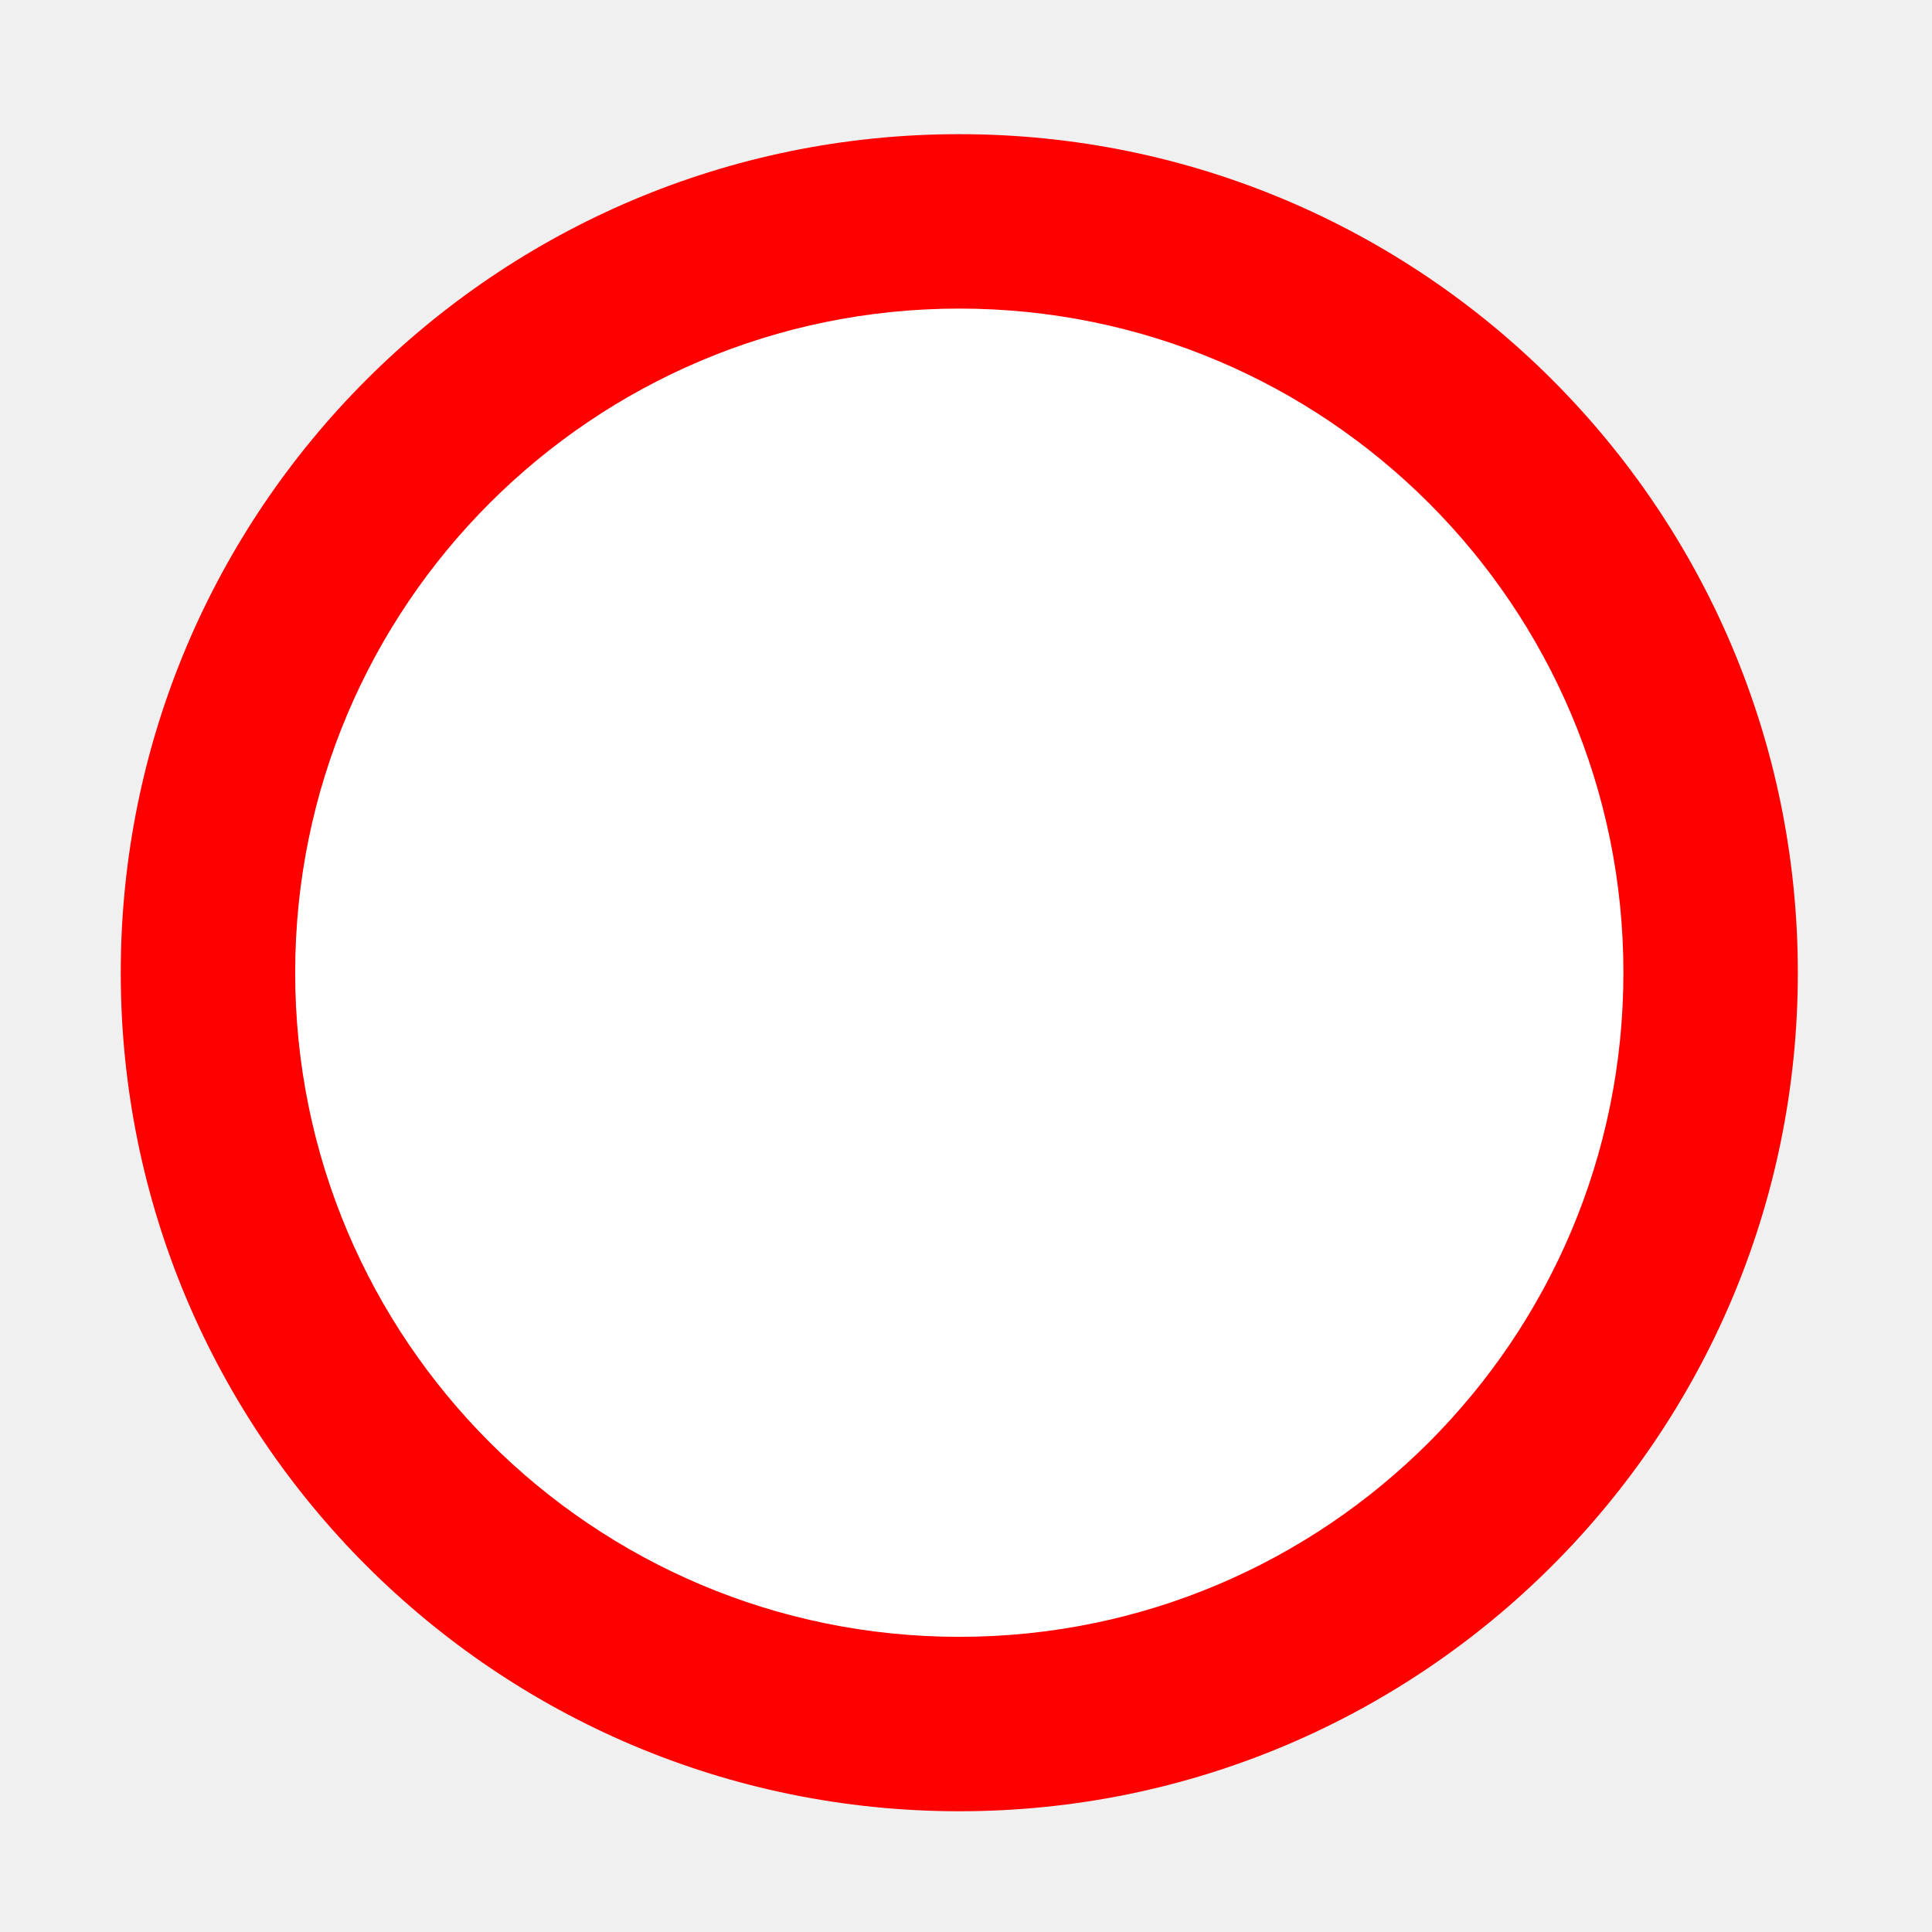
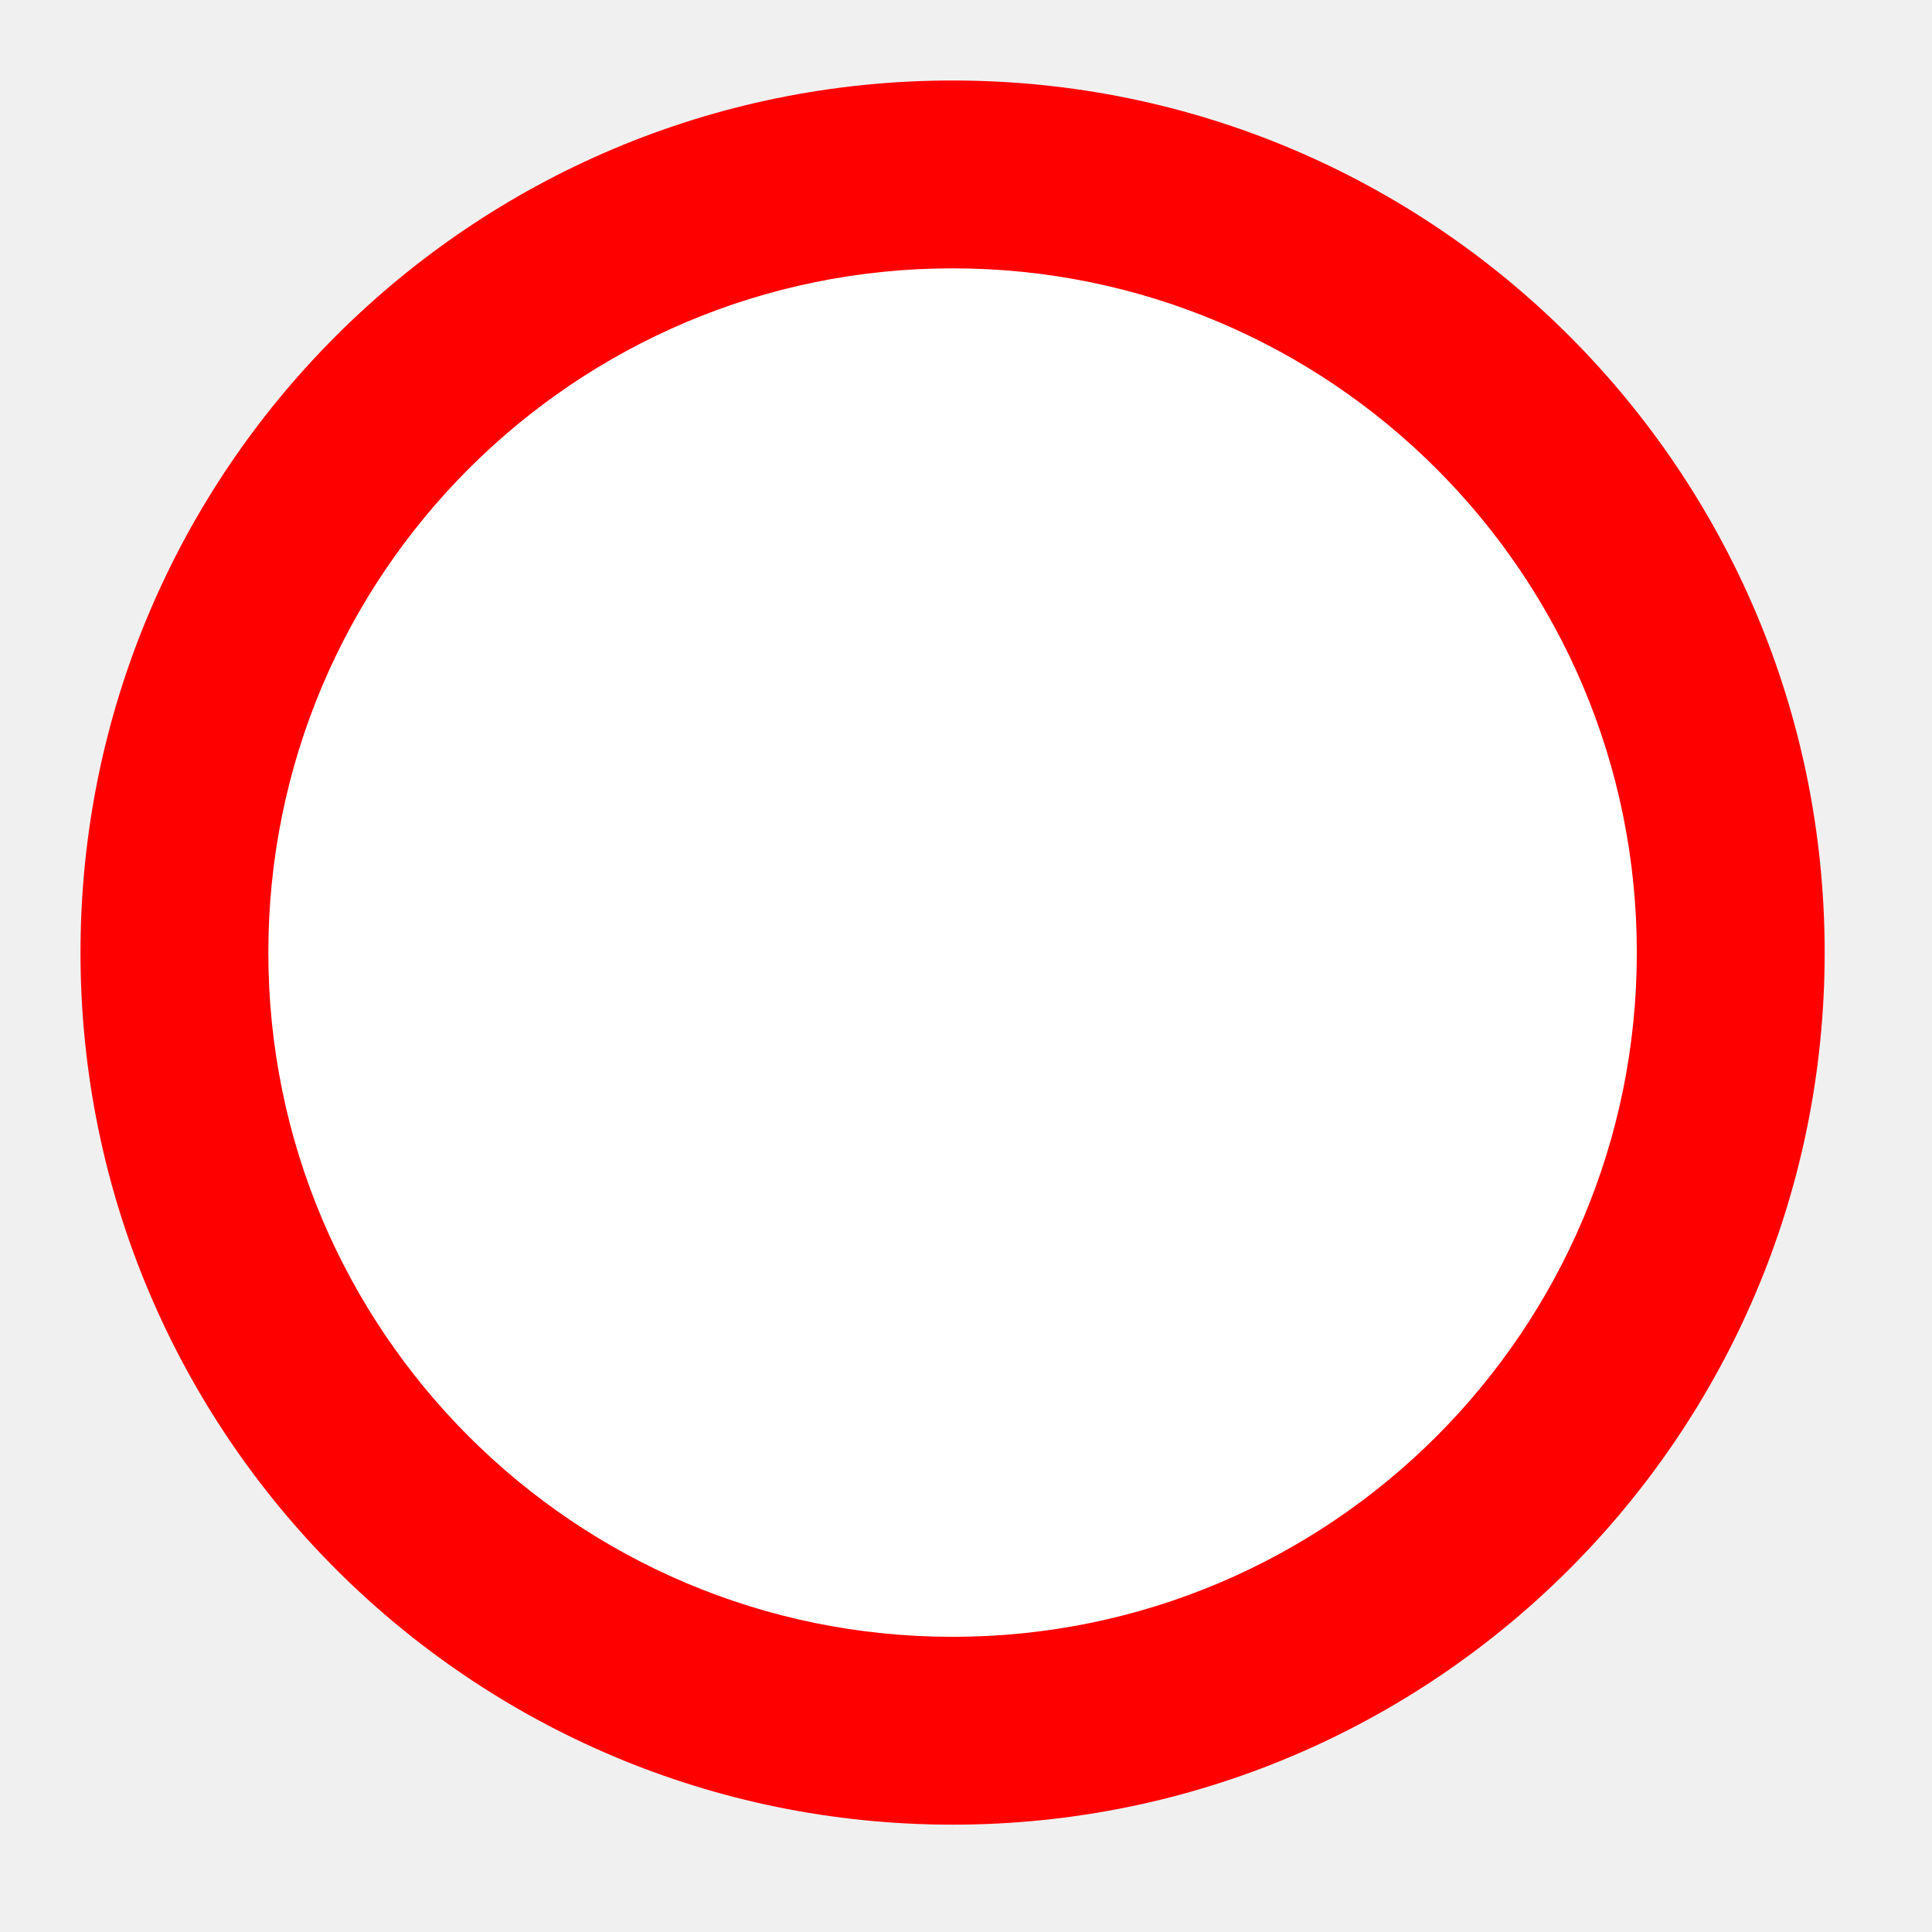
<svg xmlns="http://www.w3.org/2000/svg" width="144" height="144" viewBox="0 0 144 144" fill="none">
-   <circle cx="71.5" cy="72.5" r="62.5" fill="#FF0000" />
-   <circle cx="71.5" cy="72.5" r="49.5" fill="white" />
+   <circle cx="71" cy="71" r="65" fill="#FF0000" />
+   <circle cx="71" cy="71" r="51" fill="#FFFFFF" />
</svg>
